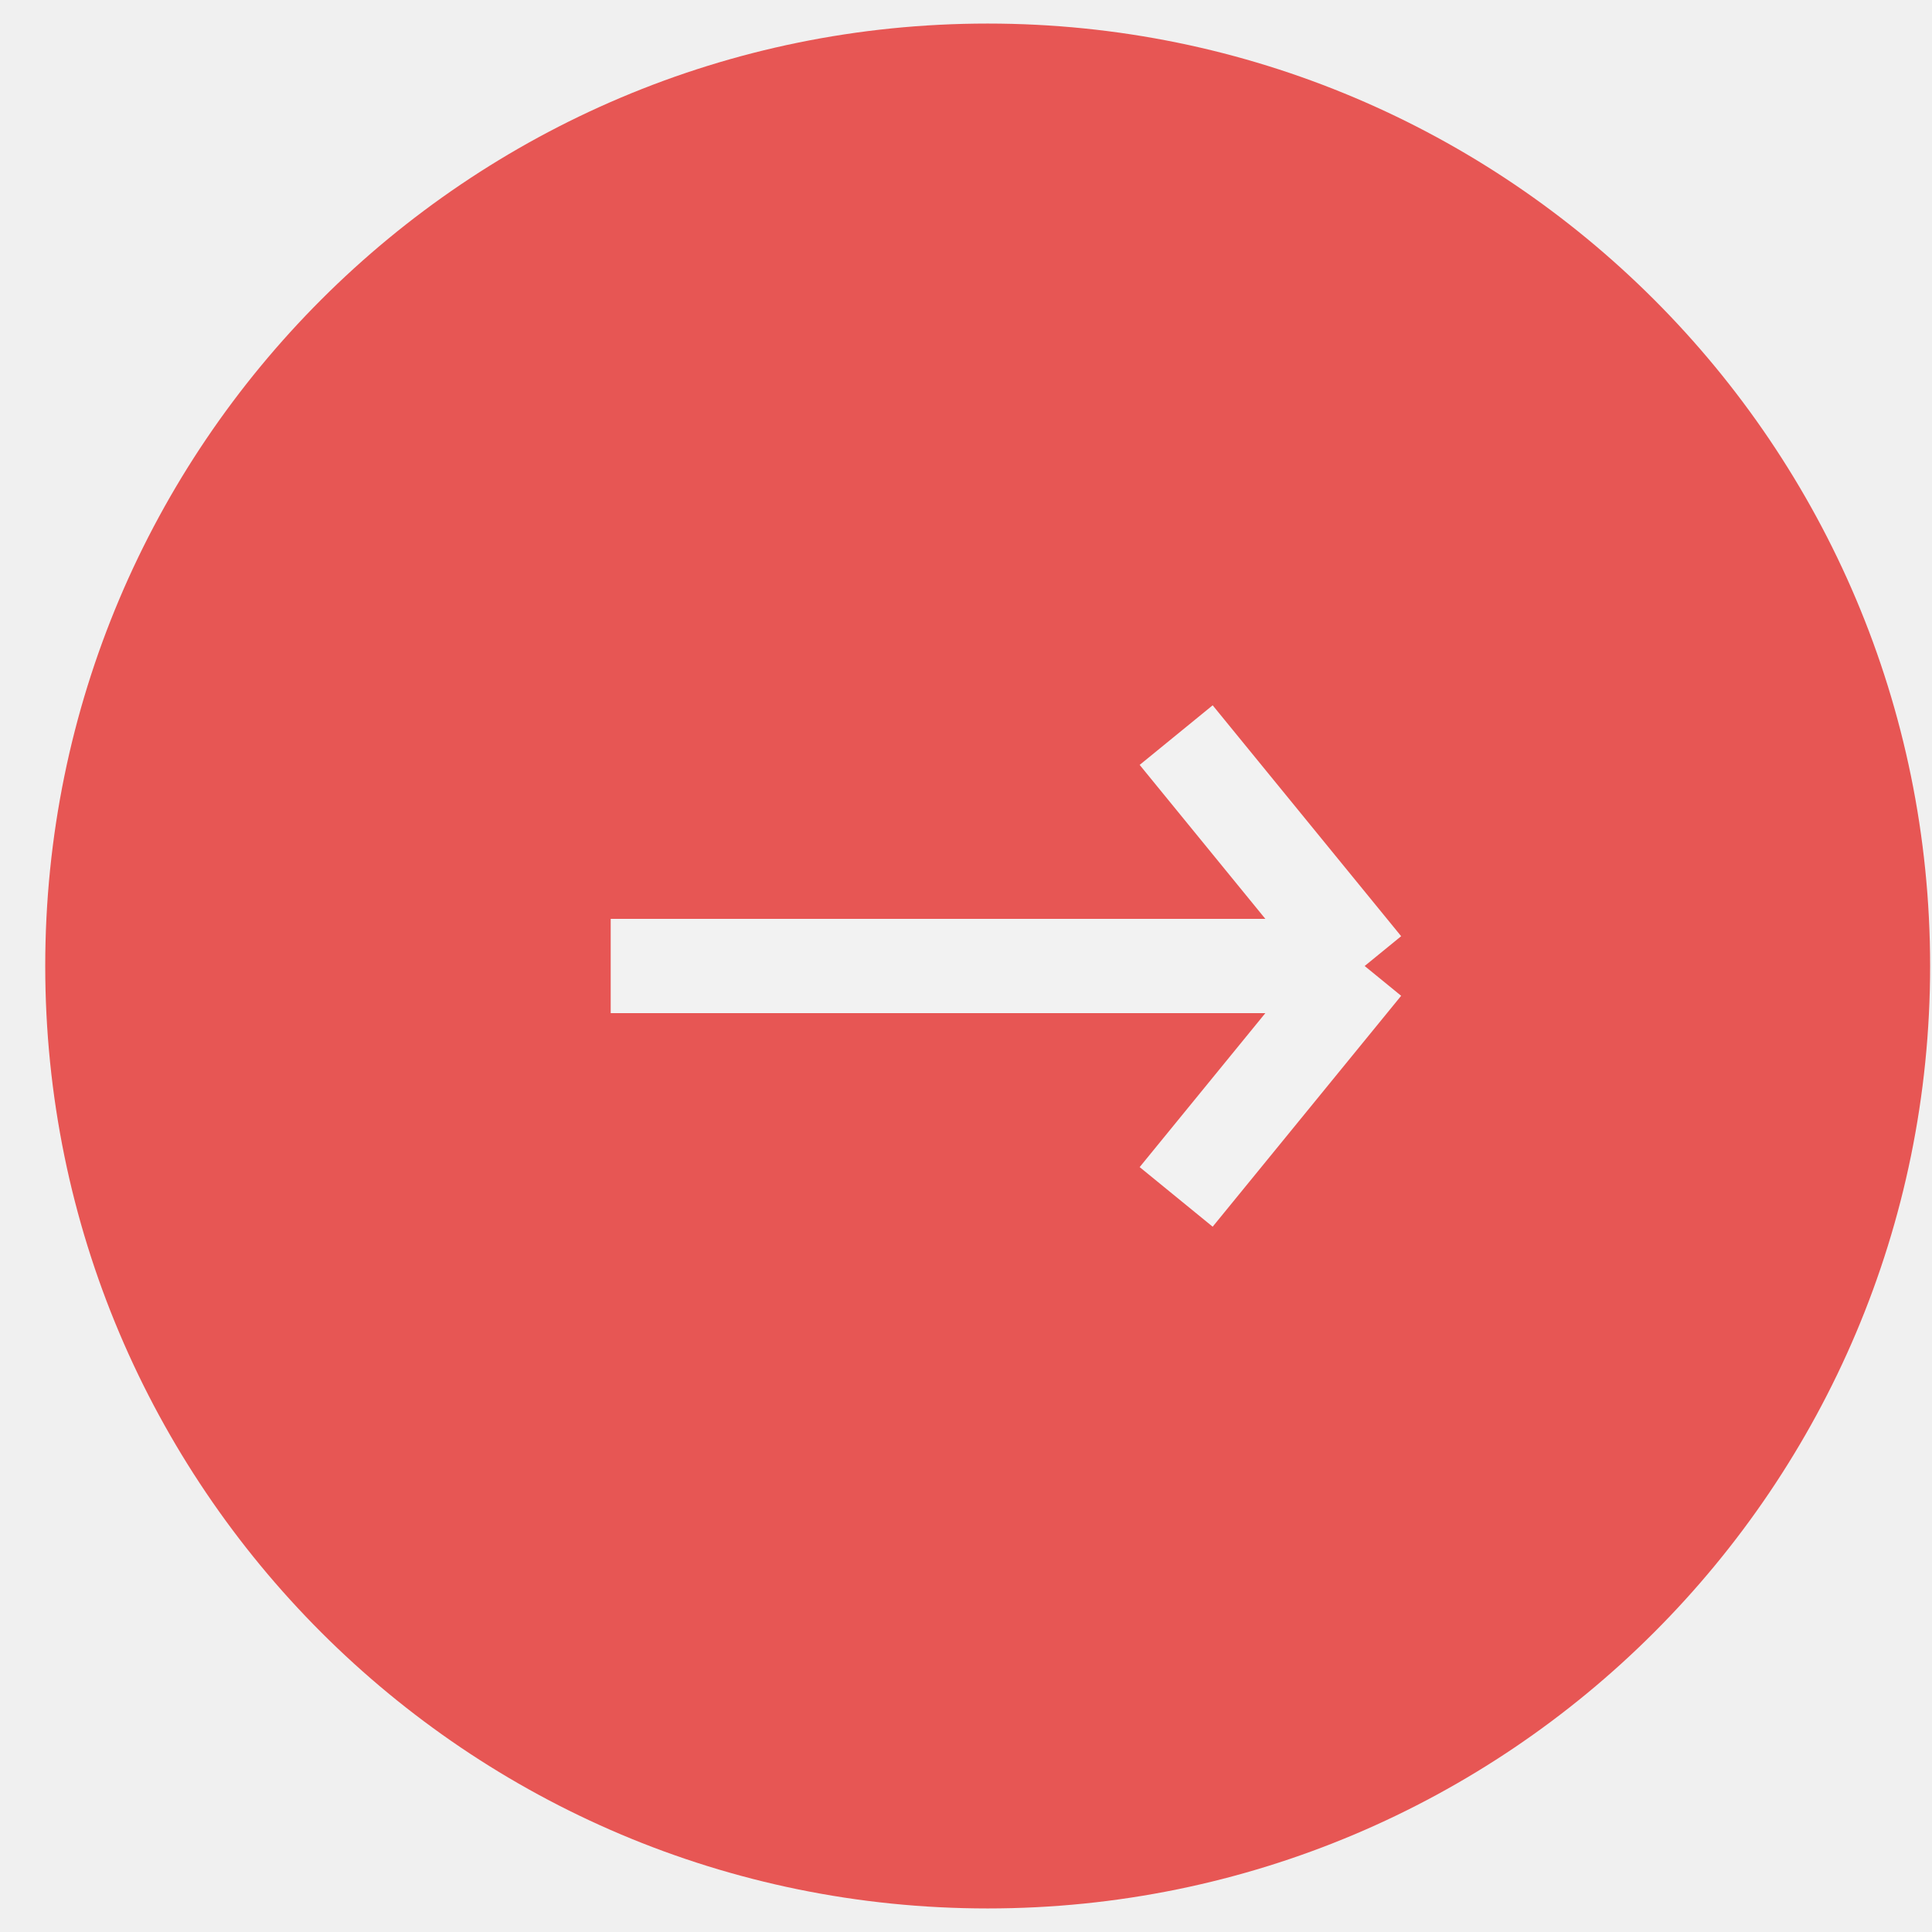
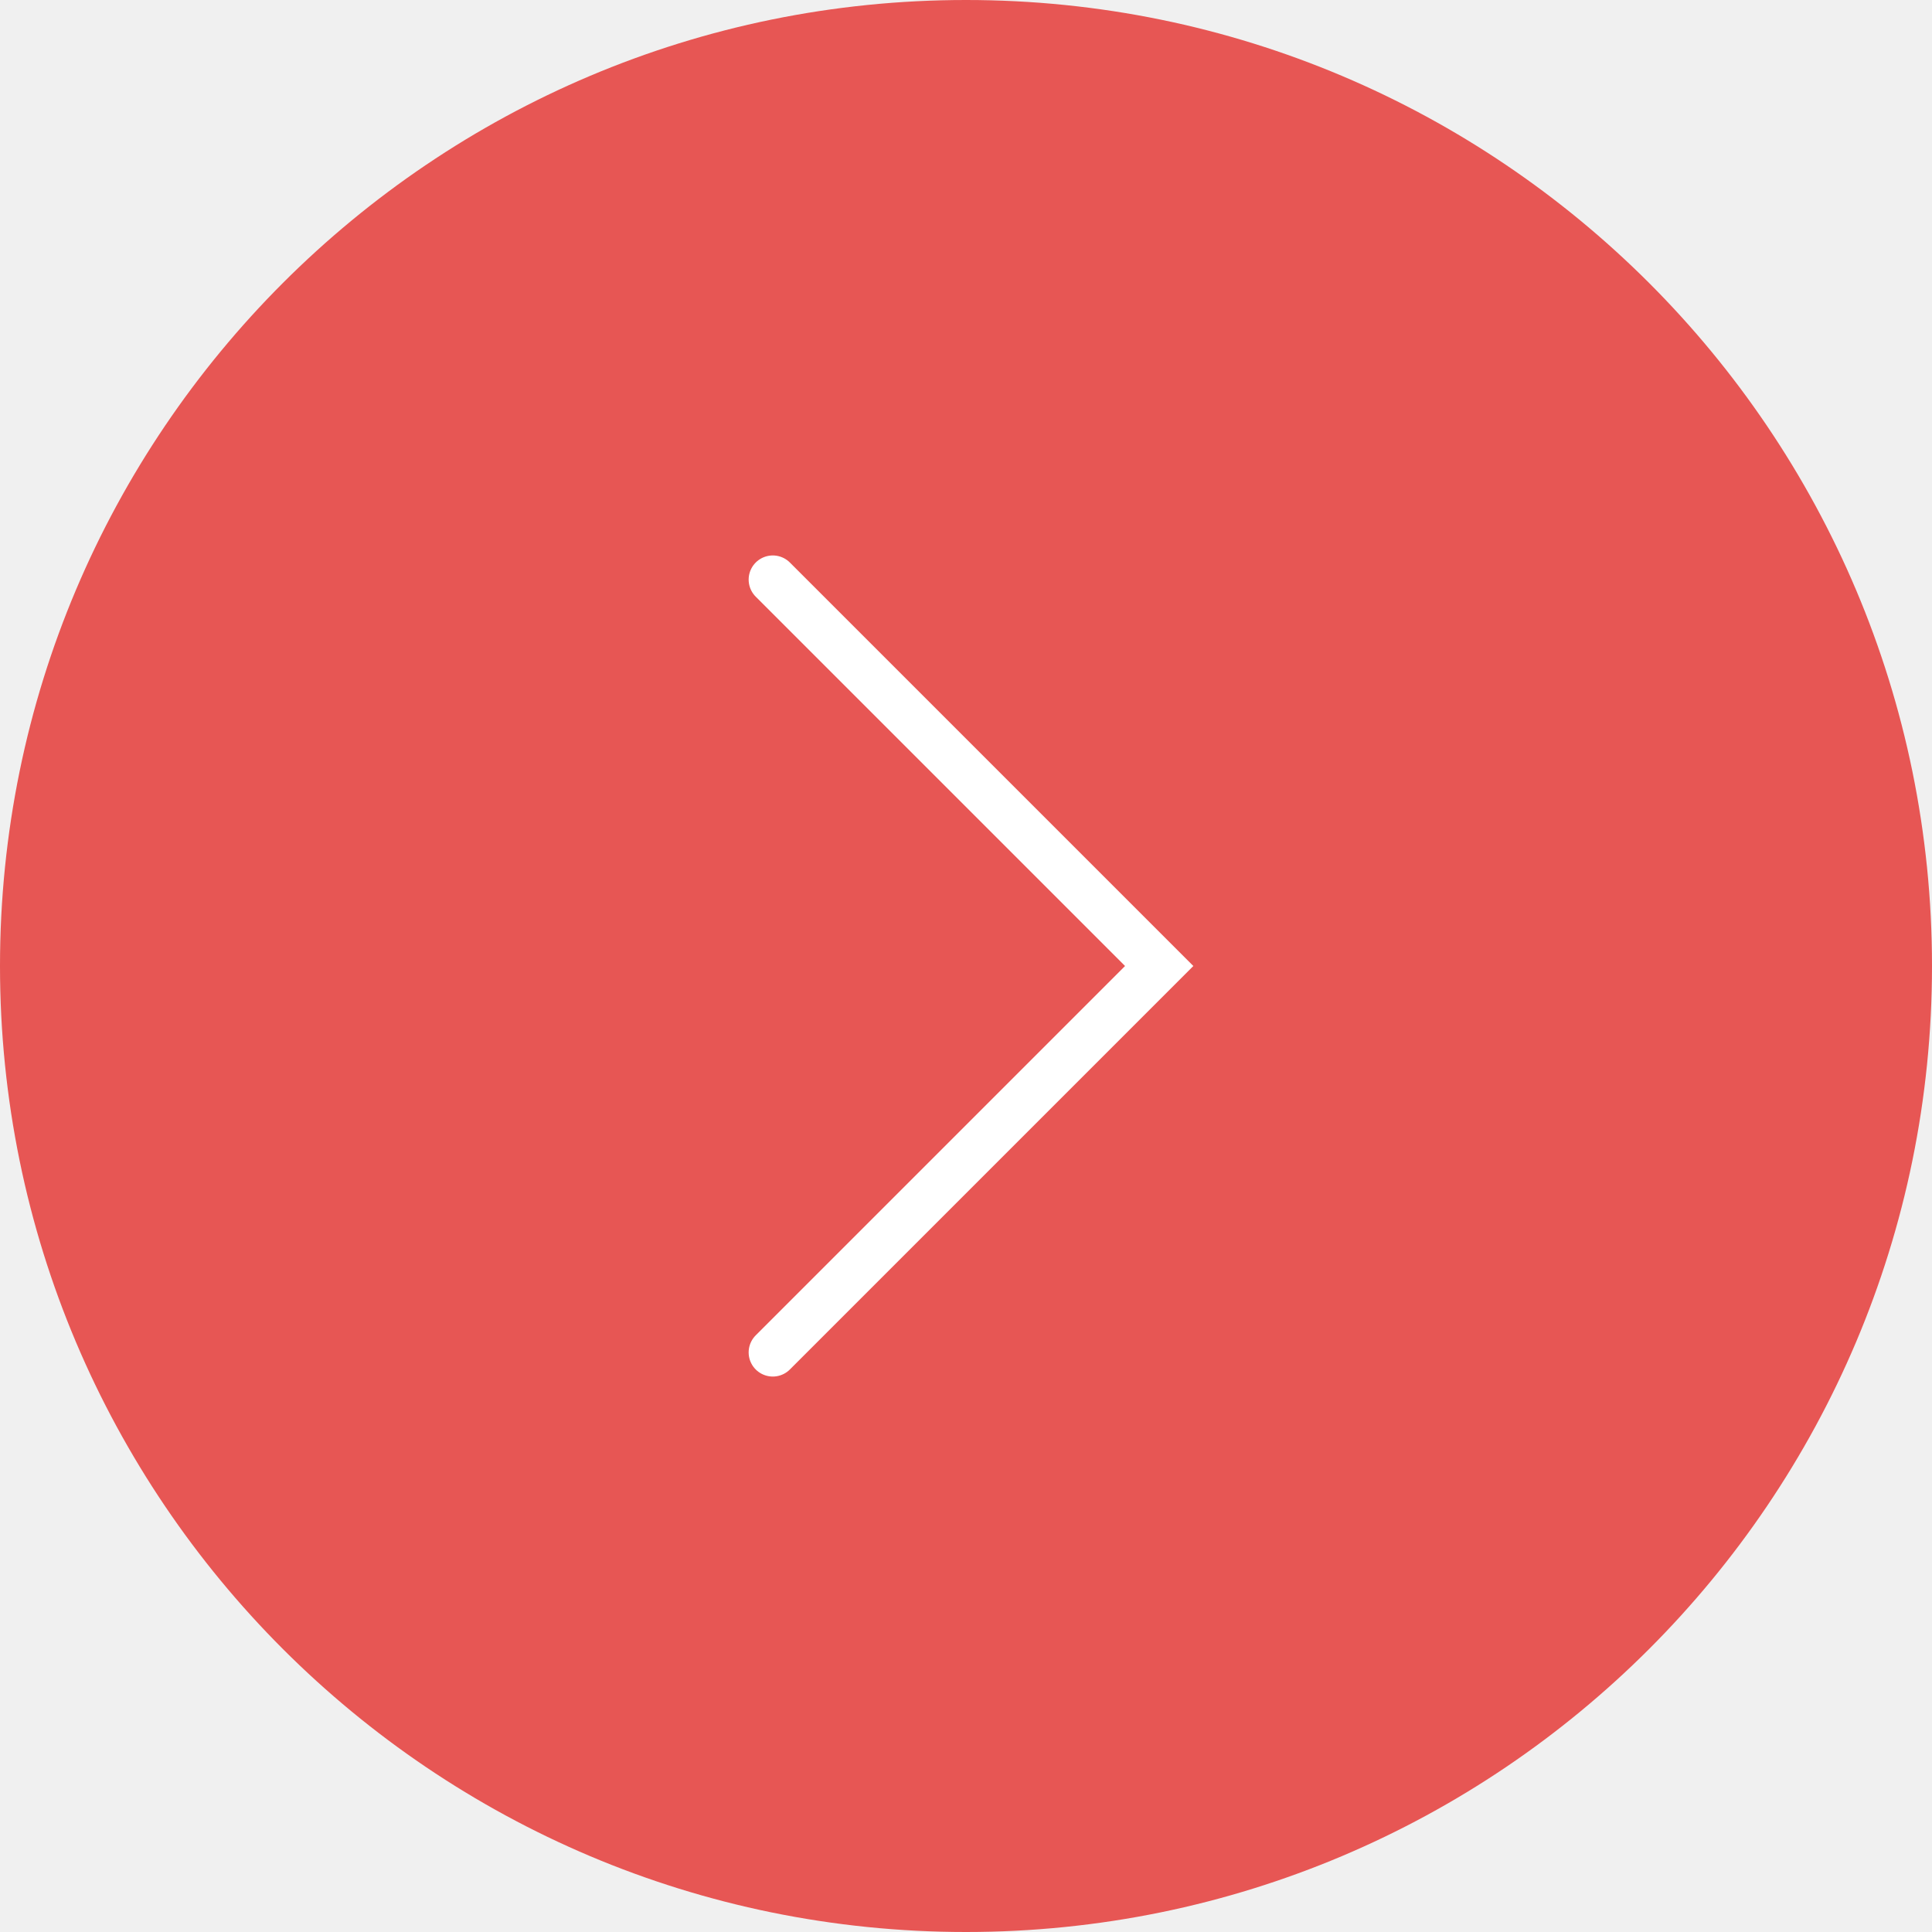
- <svg xmlns="http://www.w3.org/2000/svg" width="41" height="41" viewBox="0 0 41 41" fill="none">
-   <rect x="0.96" y="0.5" width="40" height="40" rx="20" fill="#E75654" style="fill:#E75654;fill:color(display-p3 0.905 0.338 0.328);fill-opacity:1;" />
-   <path d="M12.96 20.5H28.96M28.96 20.5L24.96 15.6M28.96 20.5L24.96 25.4" stroke="#F2F2F2" style="stroke:#F2F2F2;stroke:color(display-p3 0.95 0.95 0.95);stroke-opacity:1;" stroke-width="2" />
+ <svg xmlns="http://www.w3.org/2000/svg" width="40" height="40" viewBox="0 0 40 40" fill="none">
+   <rect width="40" height="40" rx="20" fill="#E75654" style="fill:#E75654;fill:color(display-p3 0.905 0.338 0.328);fill-opacity:1;" />
+   <path d="M16 28L24 20L16 12" stroke="white" style="stroke:white;stroke-opacity:1;" stroke-linecap="round" />
</svg>
